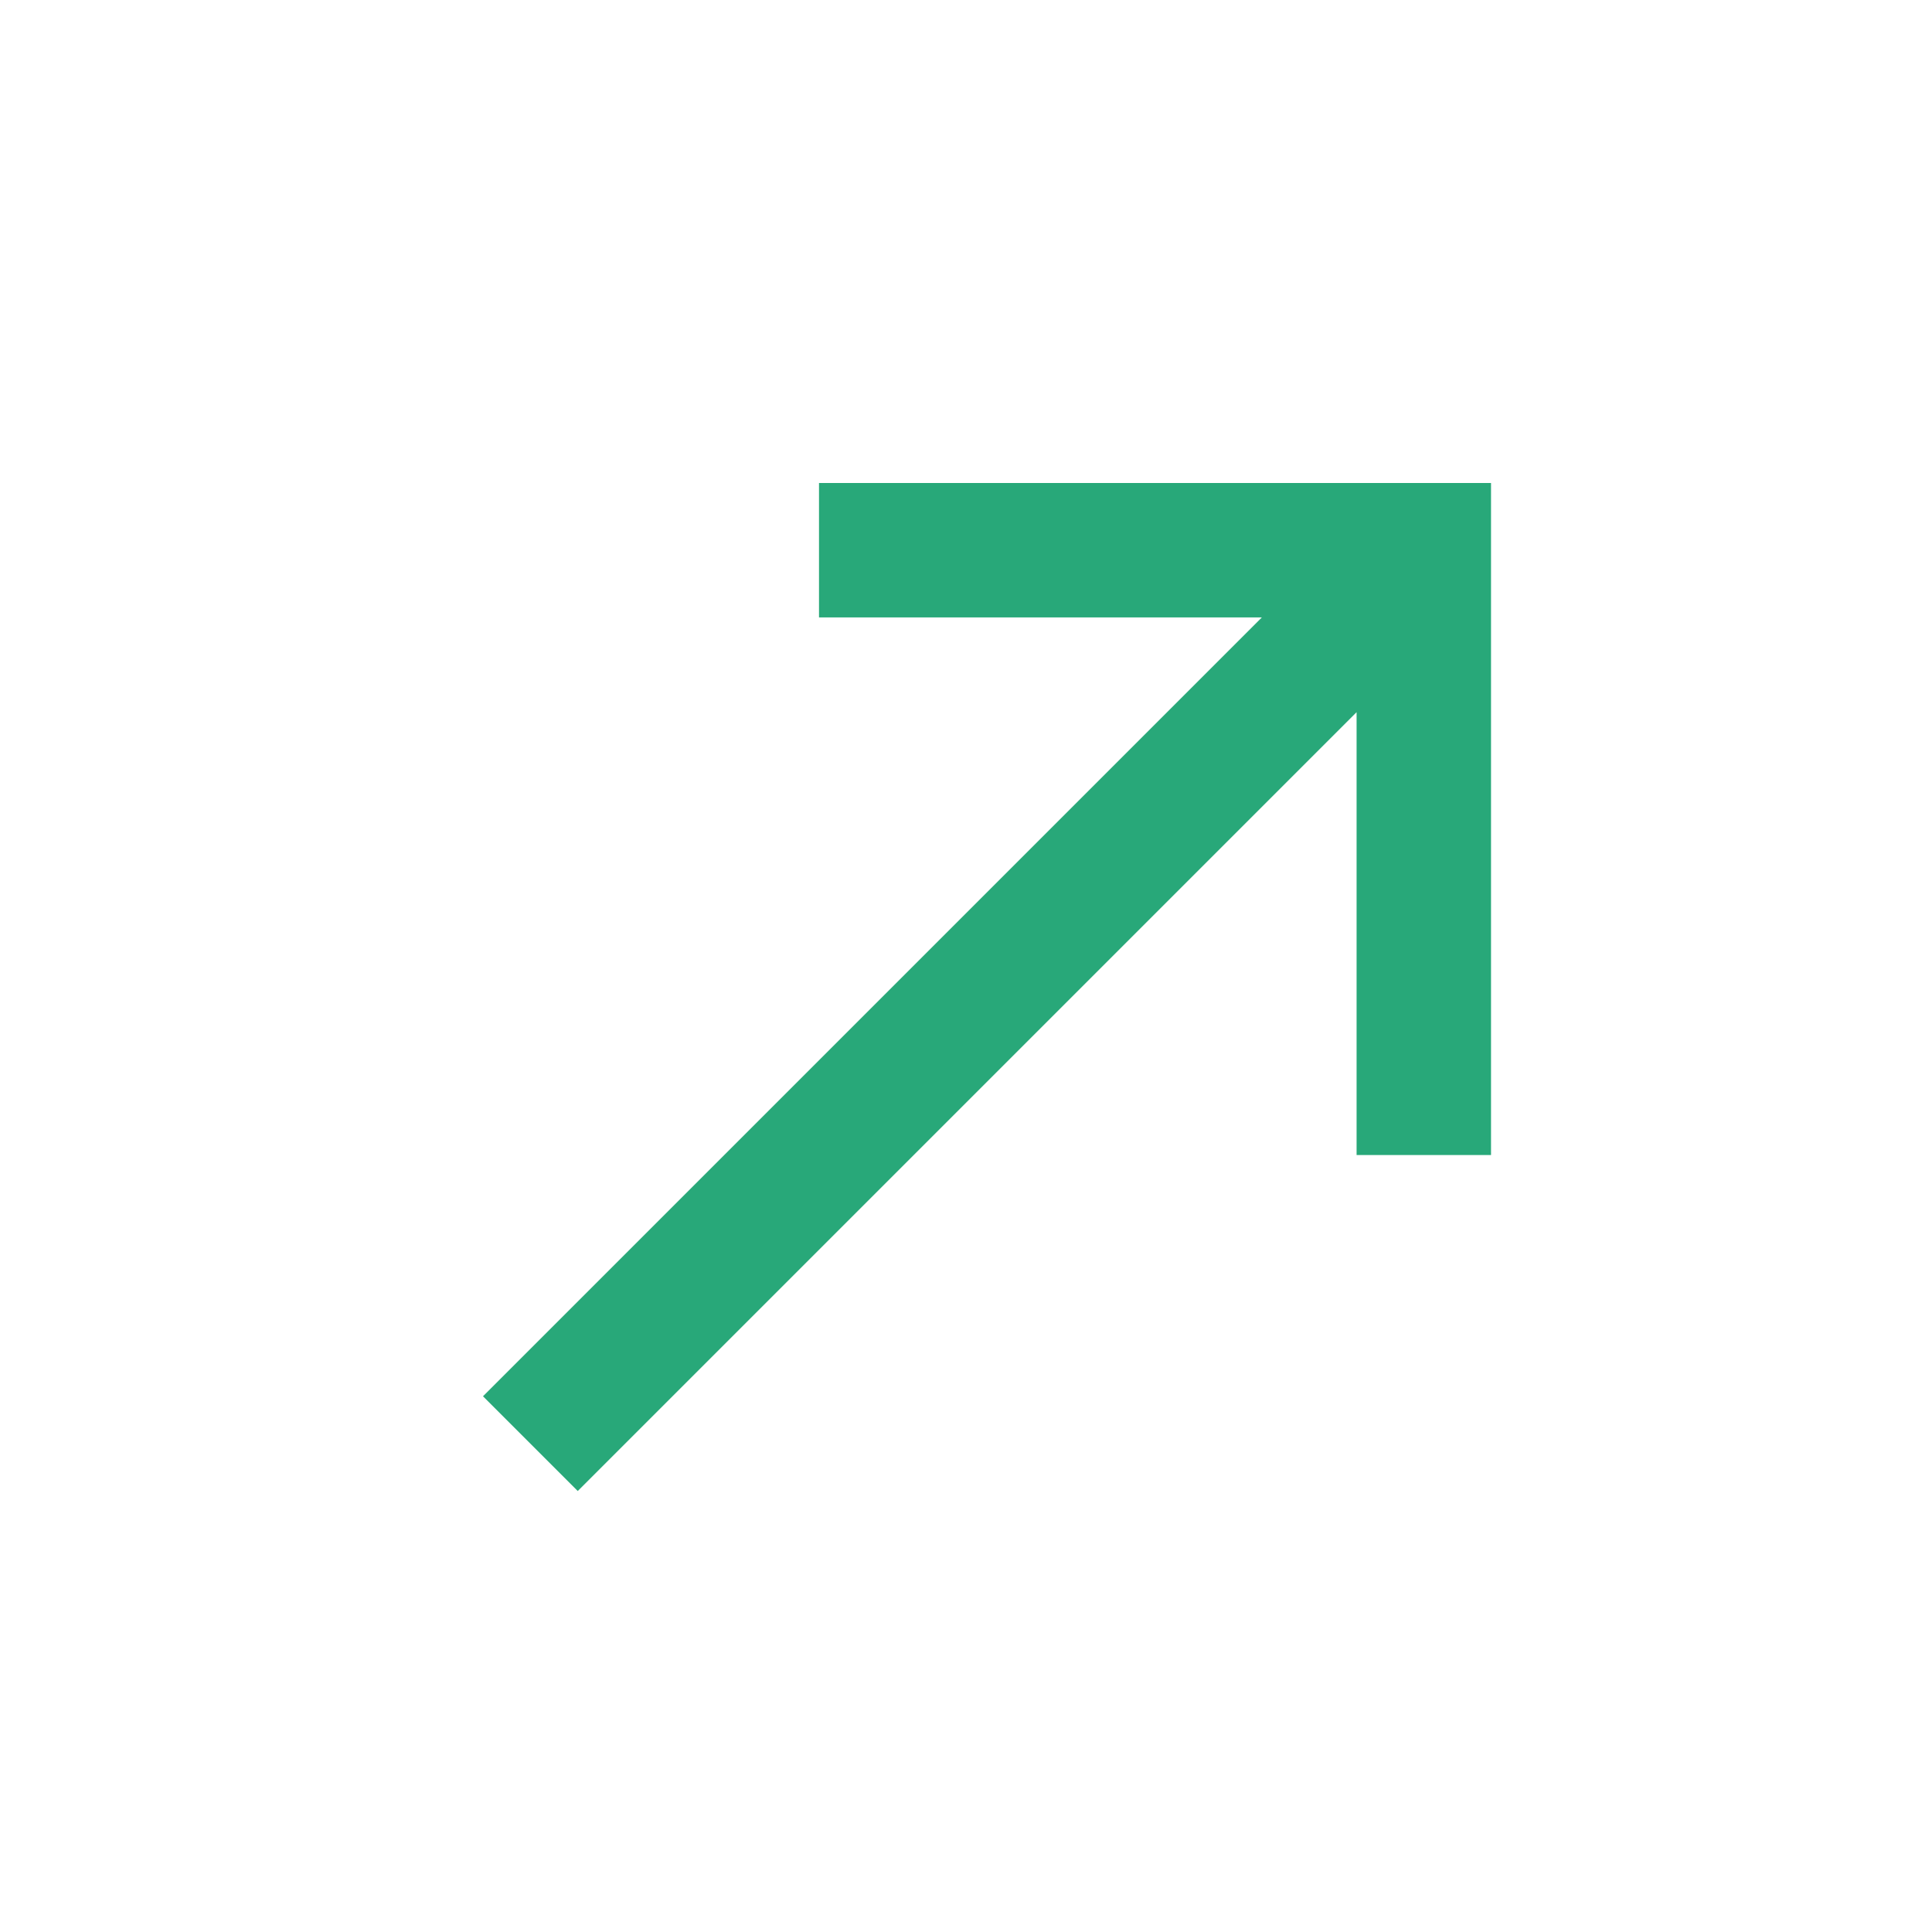
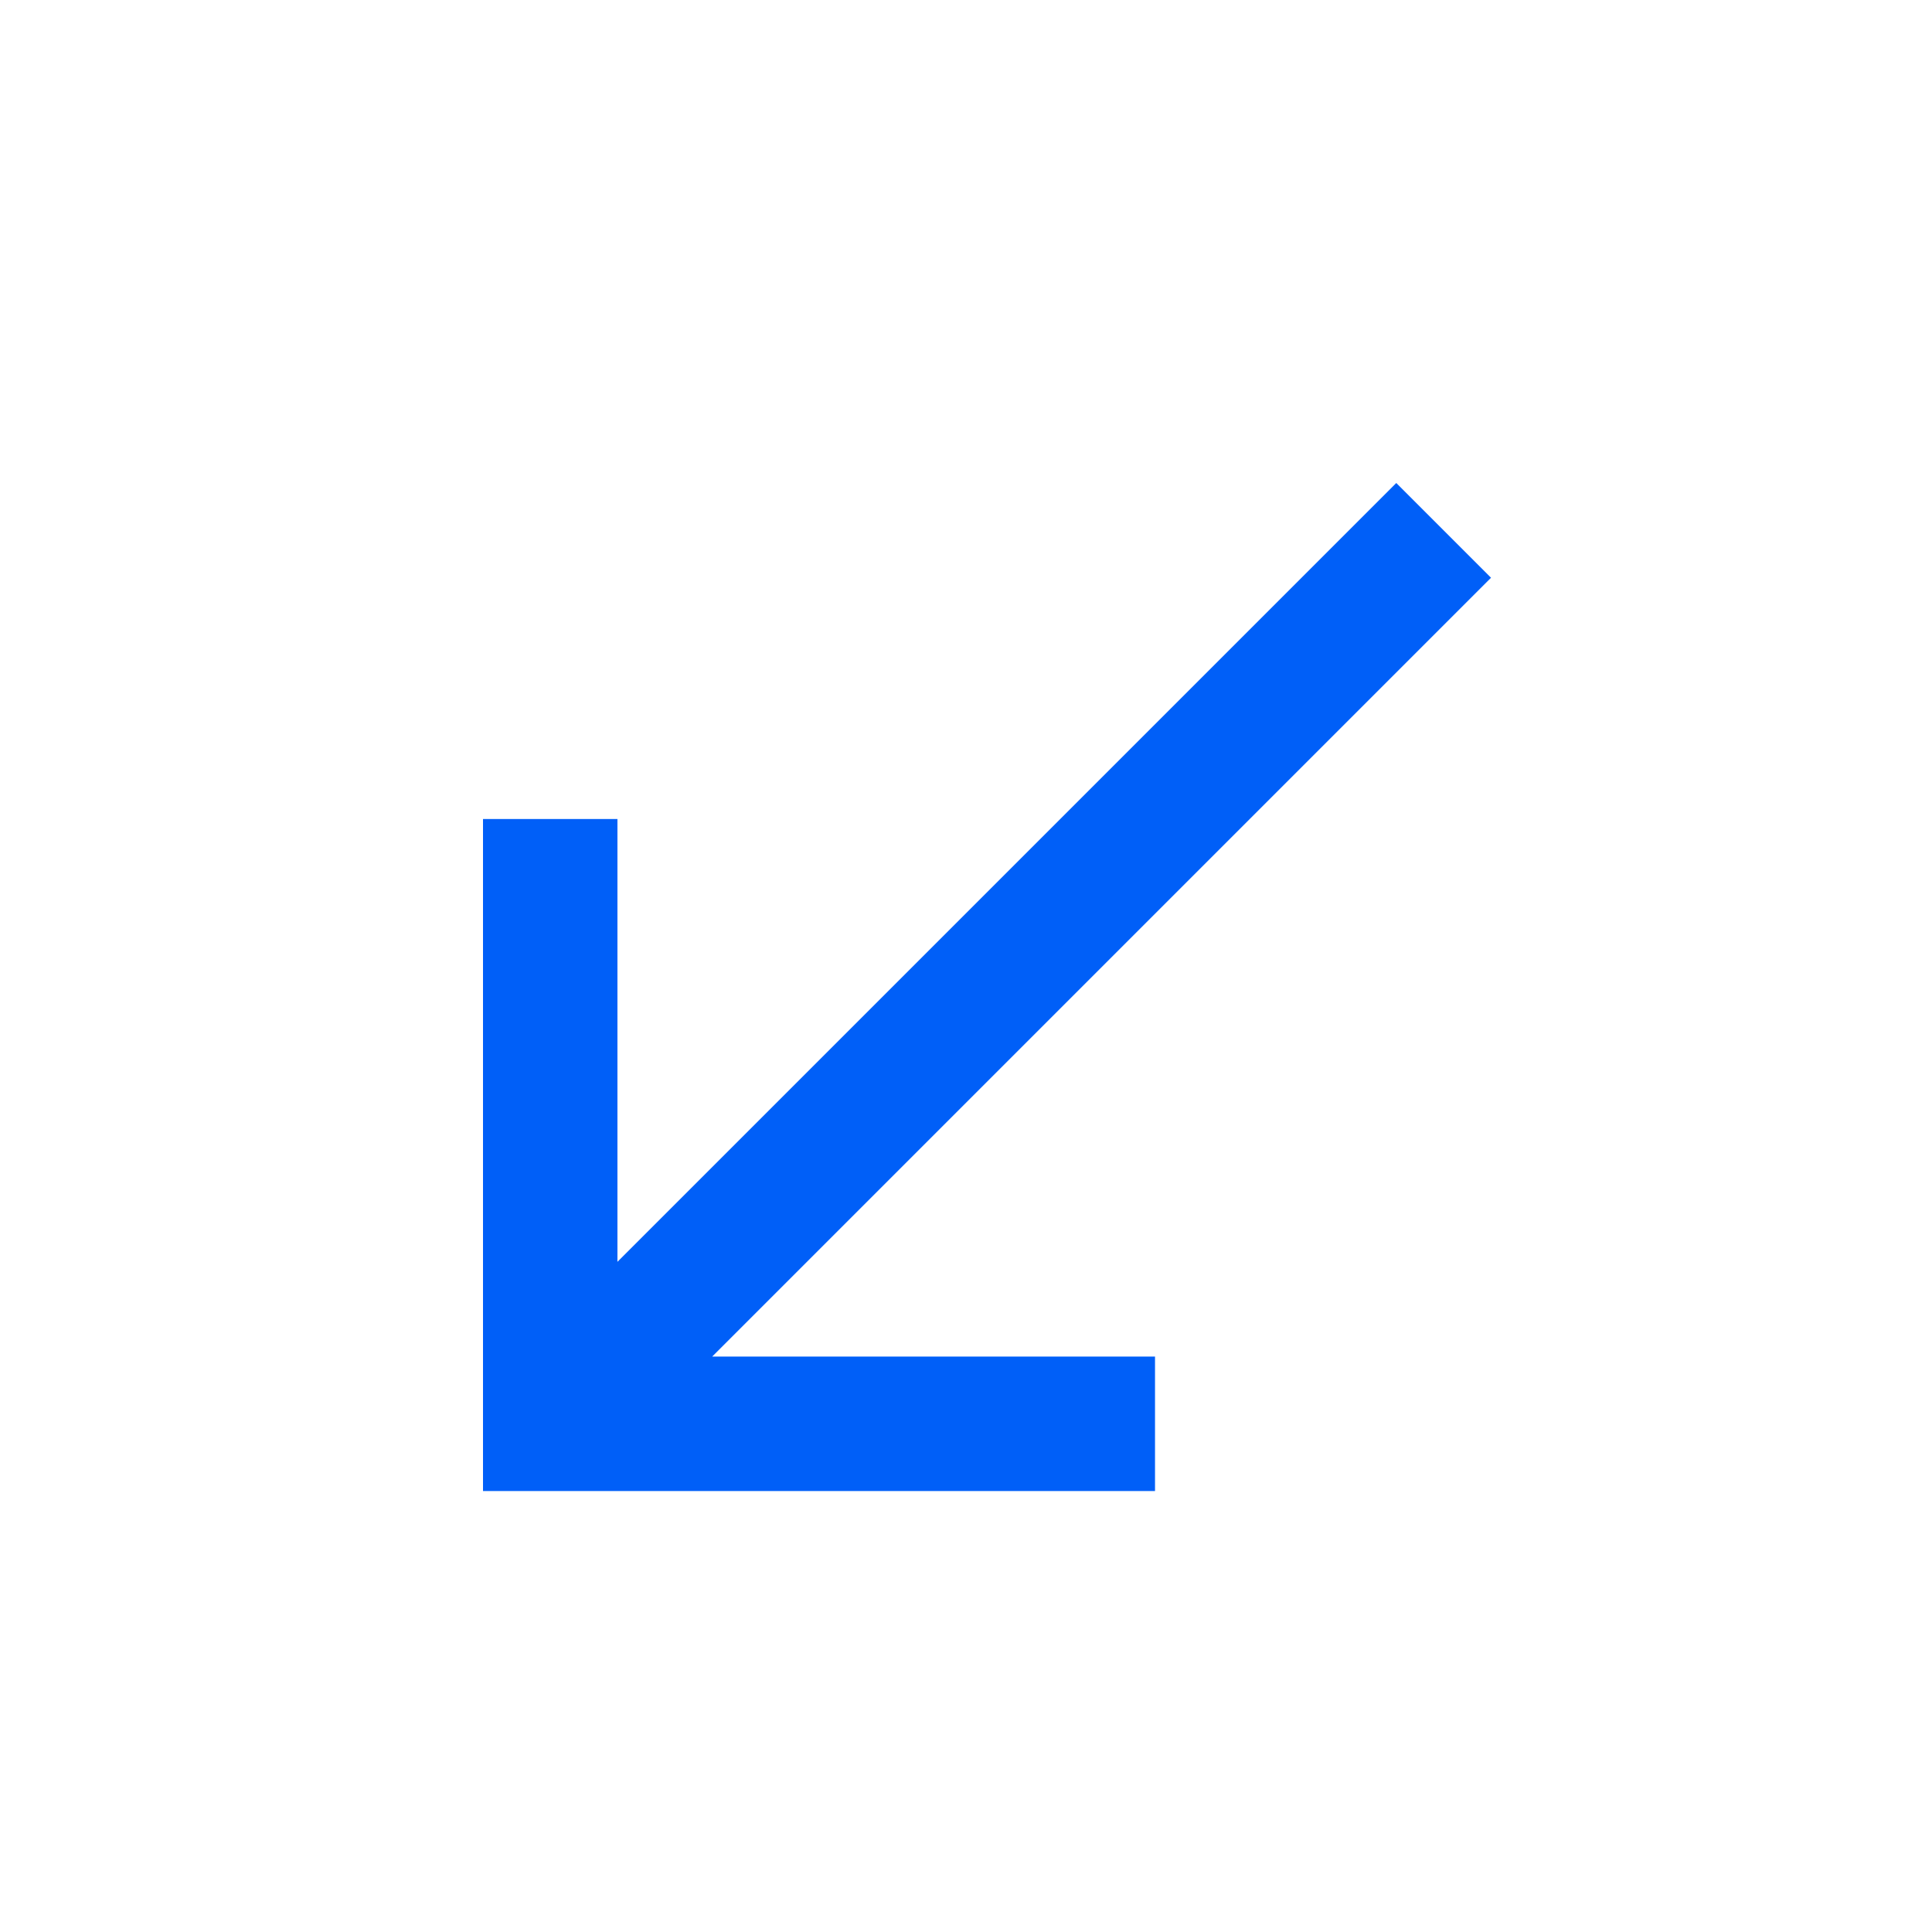
<svg xmlns="http://www.w3.org/2000/svg" width="24" height="24" viewBox="0 0 24 24" fill="none">
-   <path d="M6 17.345L7.177 18.522L16.852 8.847V14.348H18.522V6L10.174 6V7.67L15.675 7.67L6 17.345Z" fill="#28A879" />
+   <path d="M18.522 7.177L17.345 6L7.67 15.675V10.174H6V18.522H14.348V16.852H8.847L18.522 7.177Z" fill="#005FF8" />
</svg>
